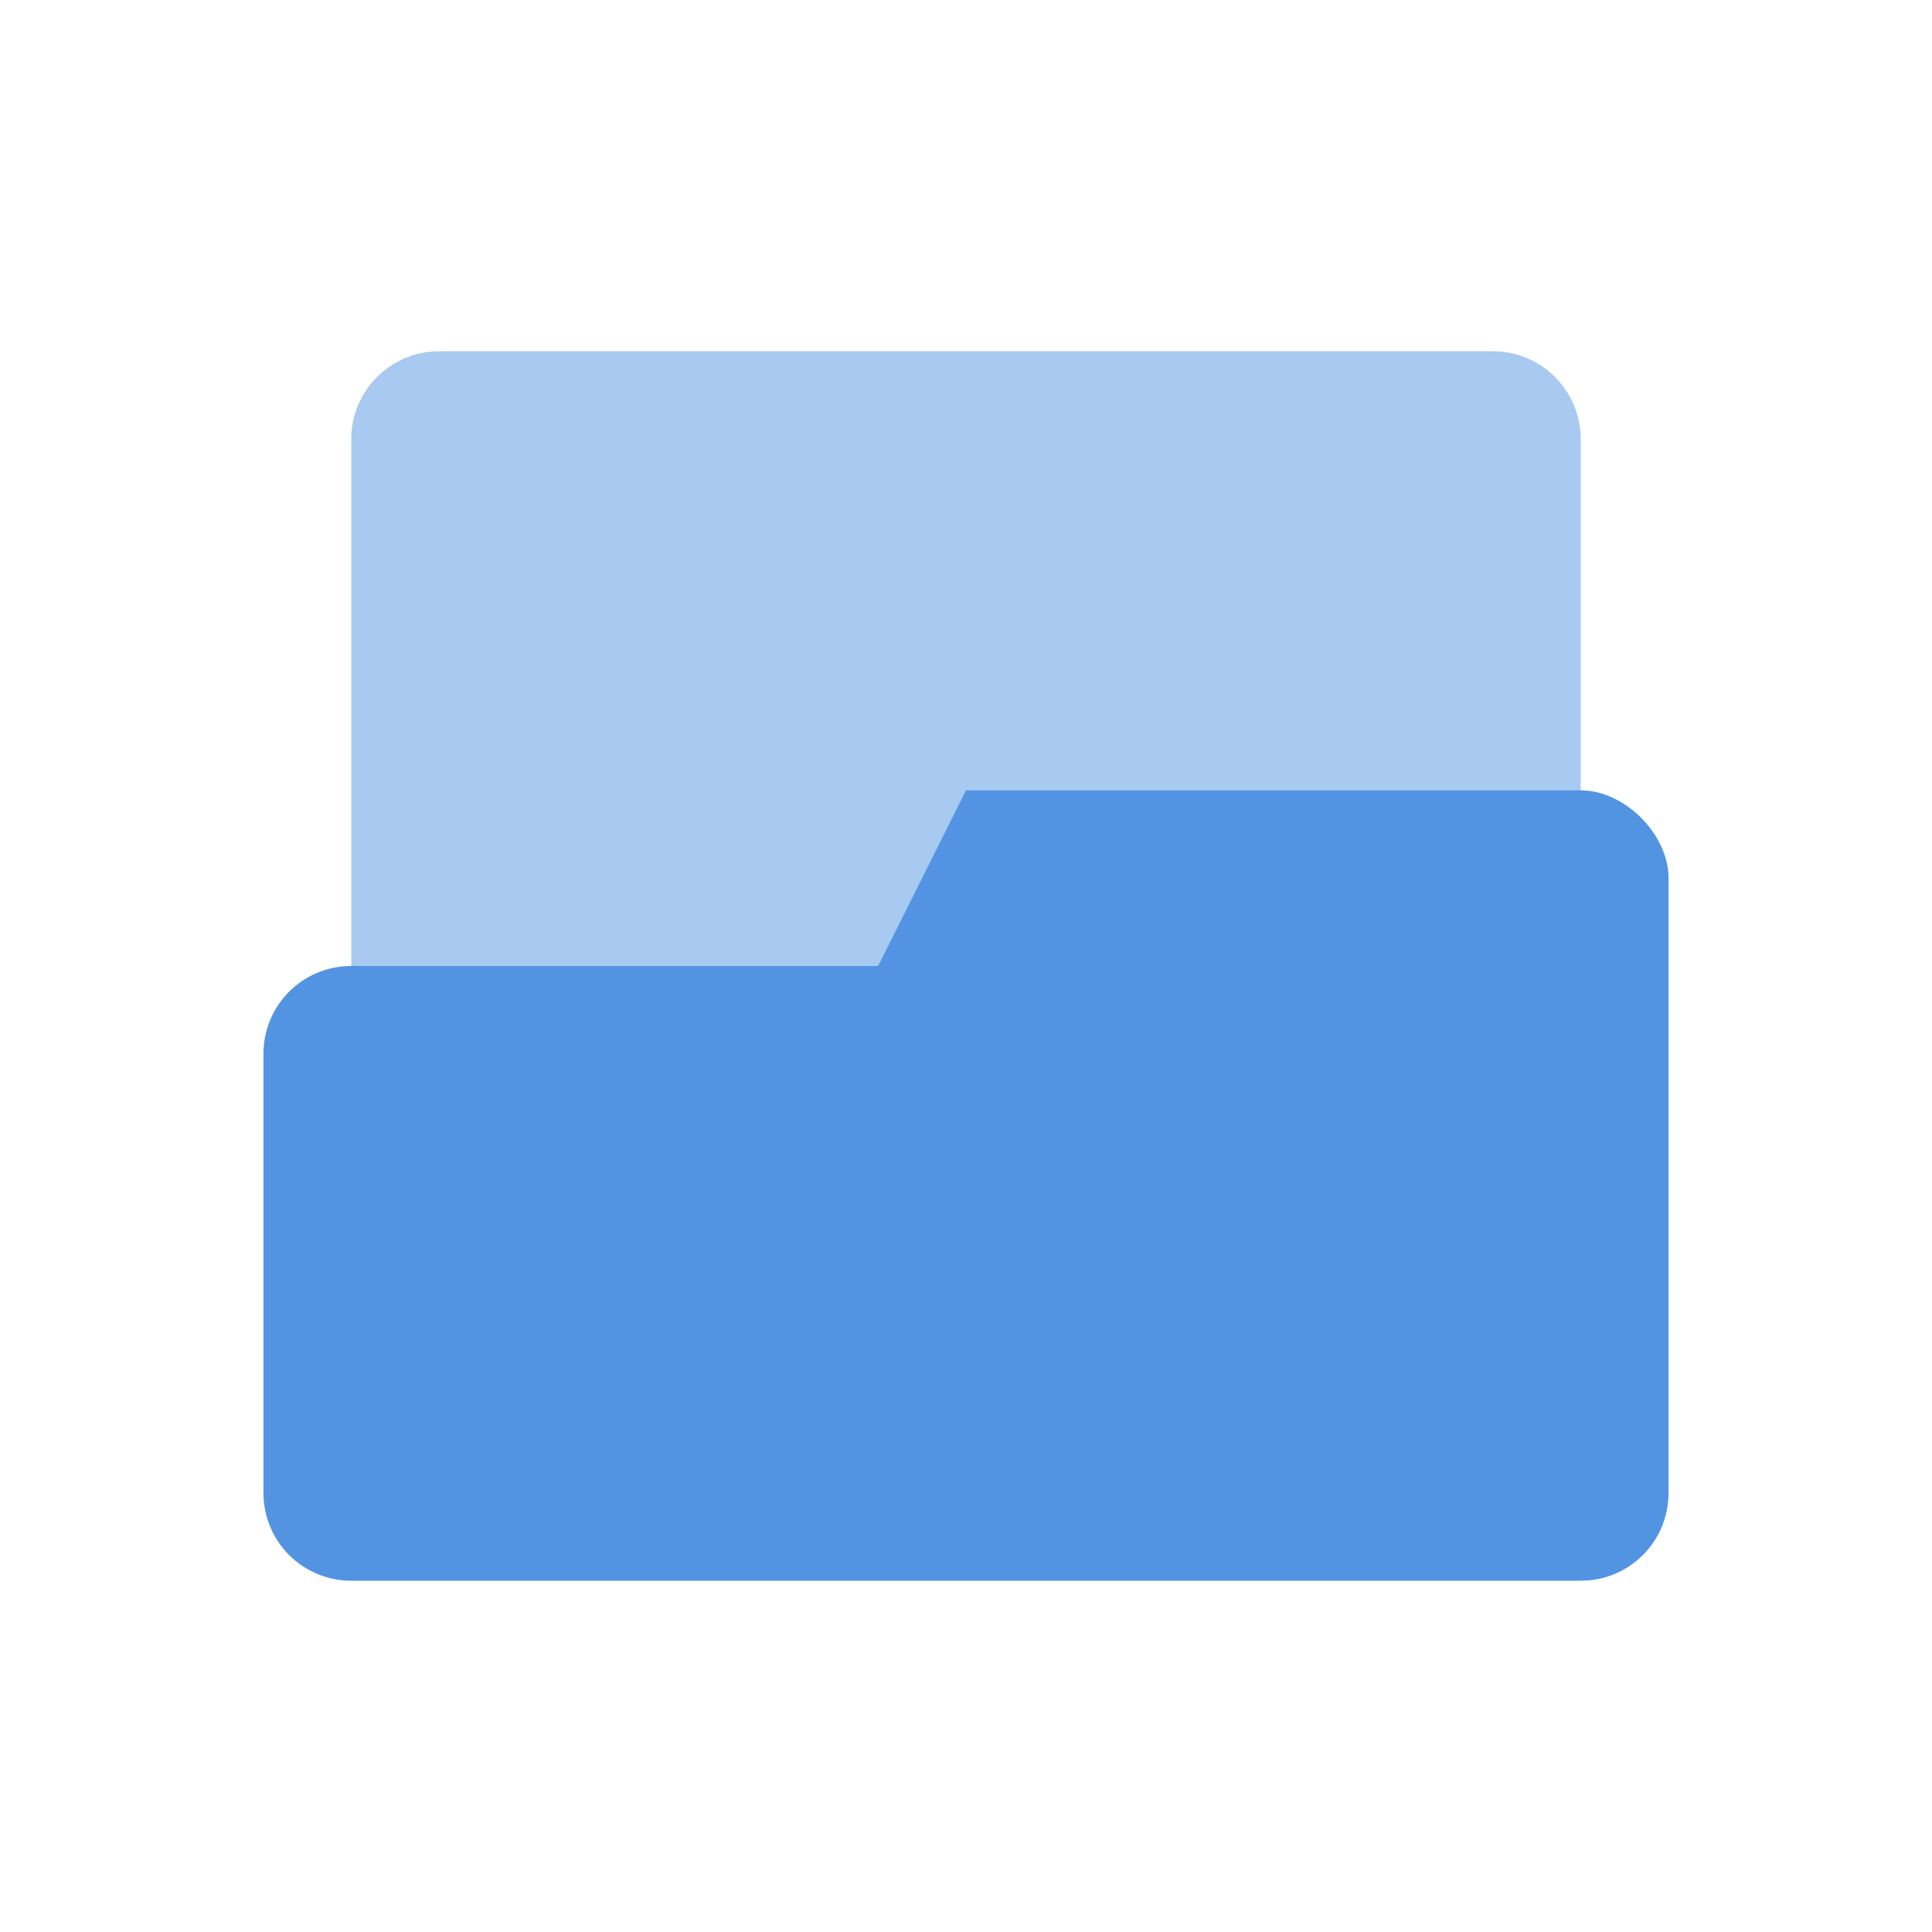
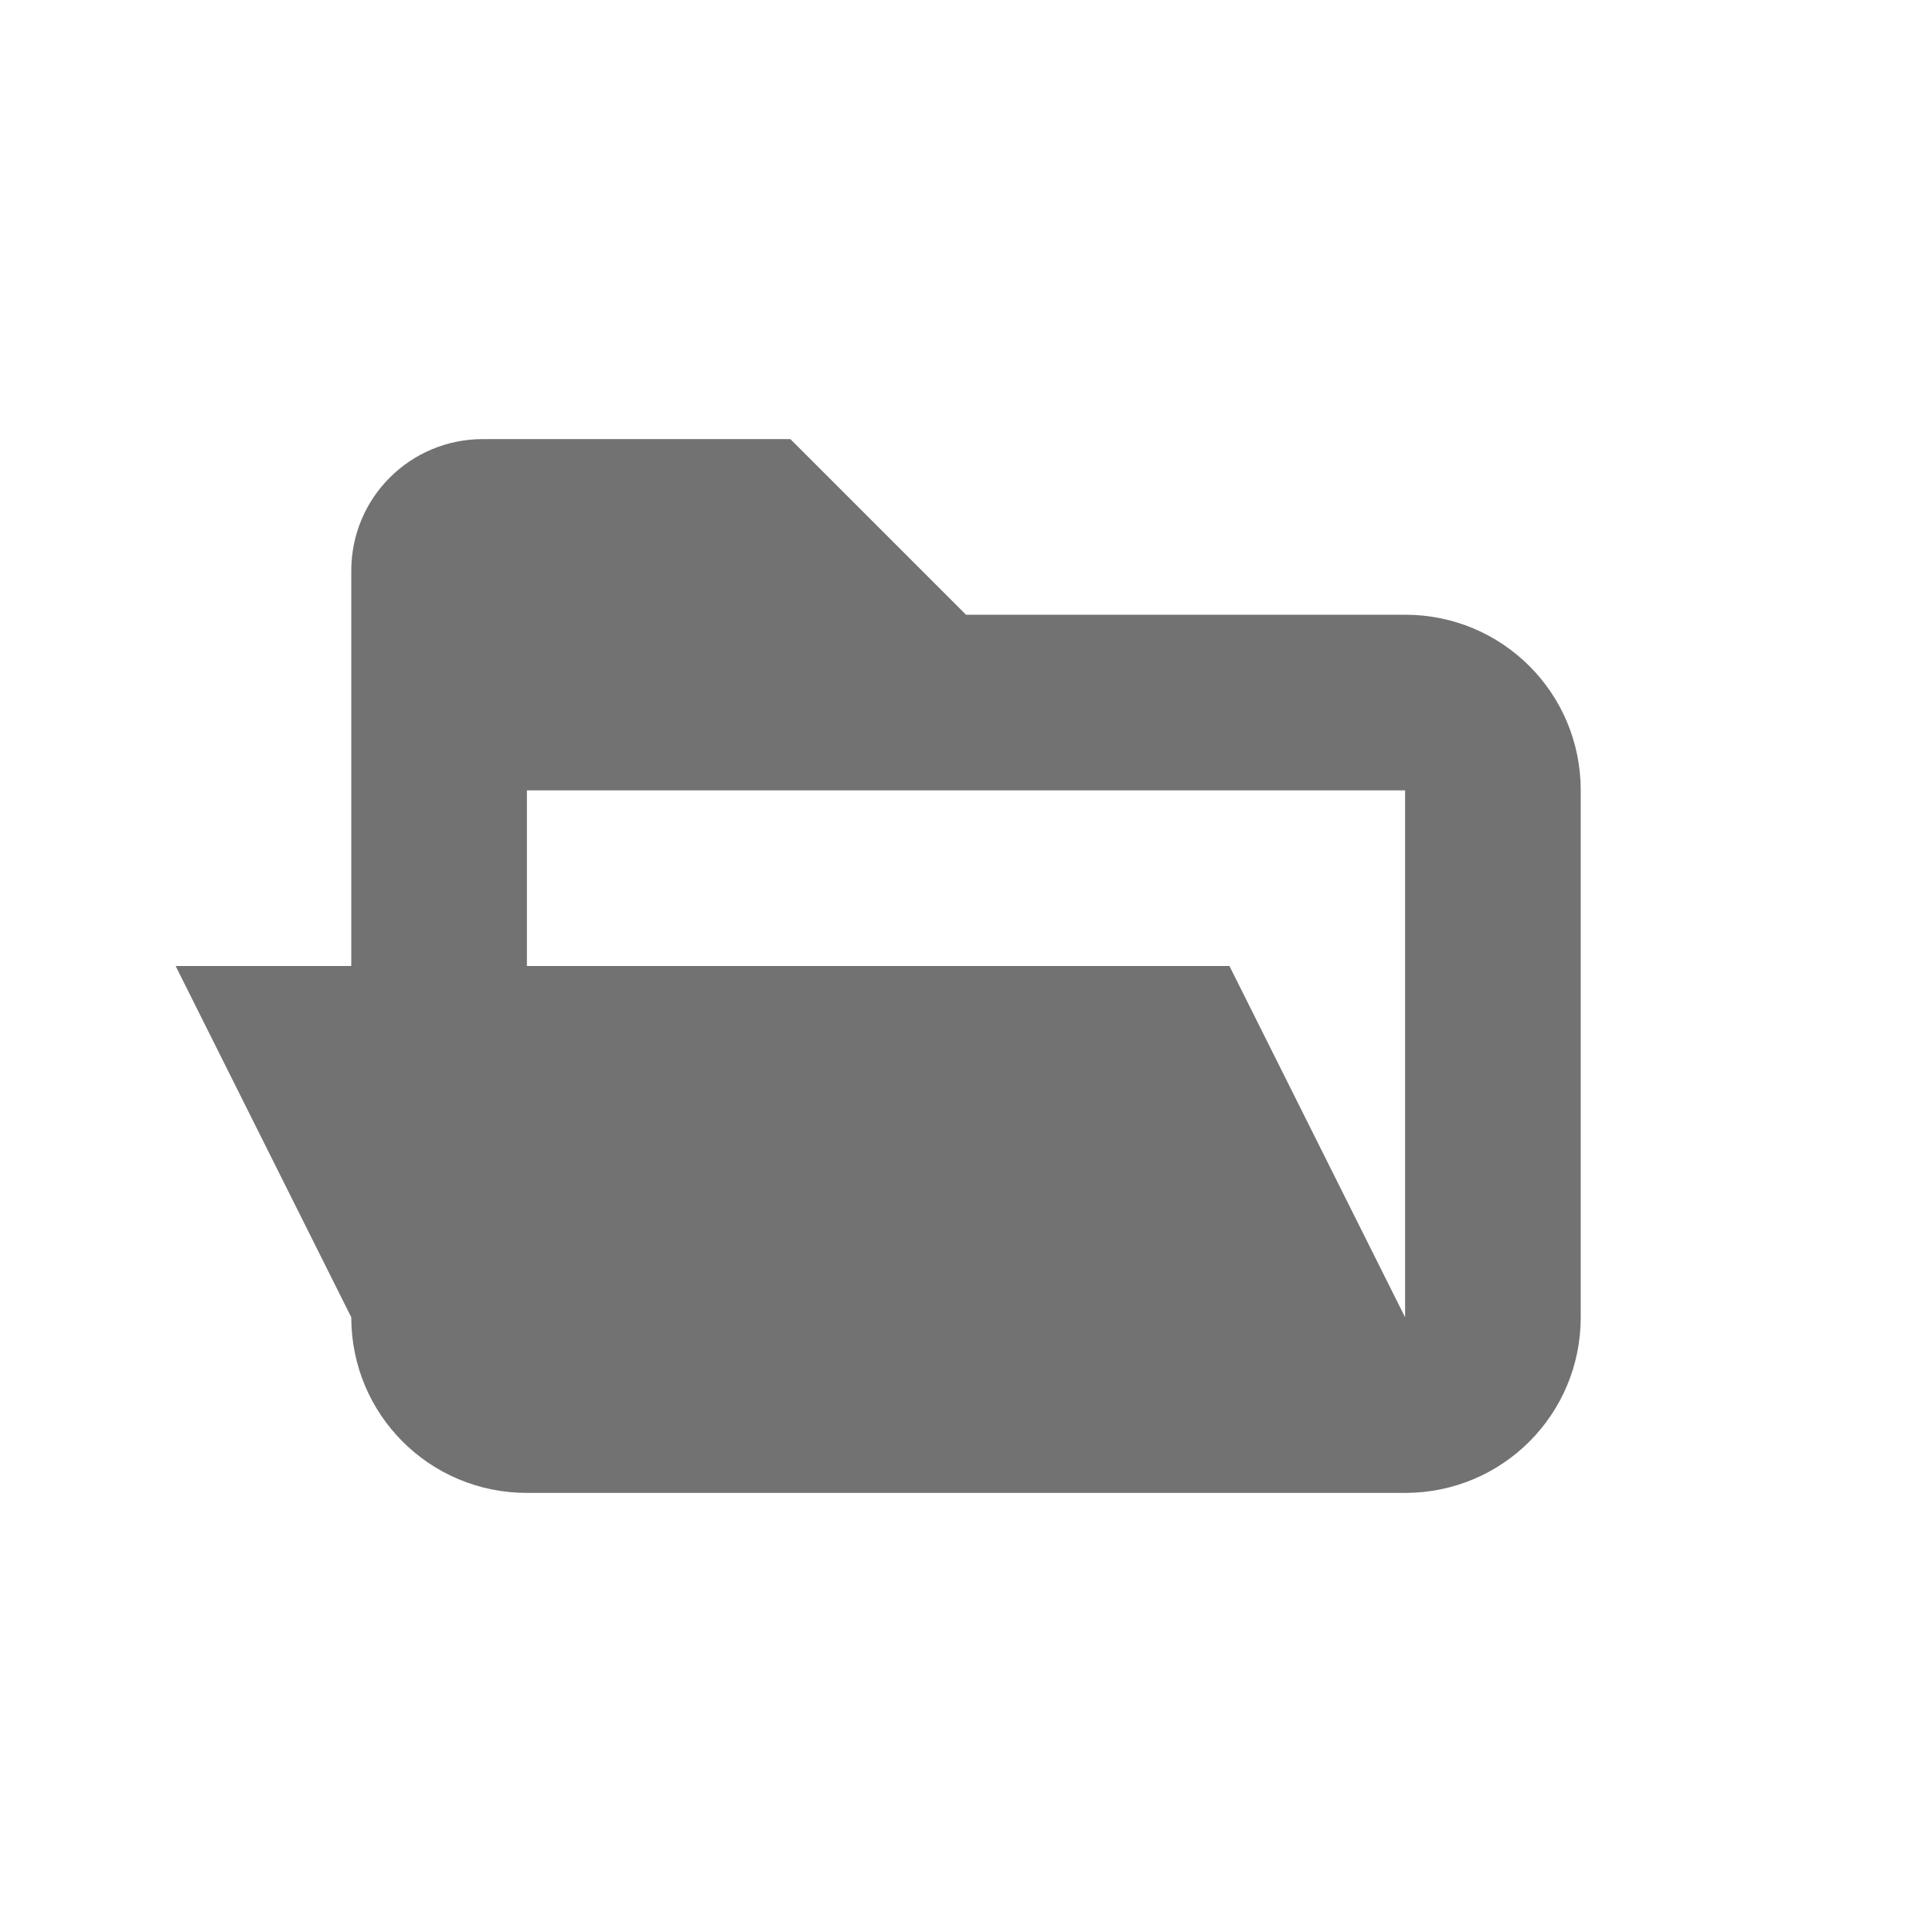
<svg xmlns="http://www.w3.org/2000/svg" width="22" height="22" version="1.1">
  <defs>
    <style id="current-color-scheme" type="text/css">.ColorScheme-Text { color:#727272; } .ColorScheme-Highlight { color:#5294e2; }</style>
  </defs>
-   <g transform="translate(3,-3)" class="ColorScheme-Highlight" fill="currentColor">
-     <rect x="1" y="7" width="14" height="11" rx="1" ry="1" enable-background="new" opacity=".5" stroke-width="1.5" style="paint-order:stroke markers fill" />
-     <path d="m8 12-1 2h-6c-0.554 0-1 0.446-1 1v5c0 0.554 0.446 1 1 1h14c0.554 0 1-0.446 1-1v-7c0-0.5-0.5-1.001-1-1z" enable-background="new" />
-   </g>
+   <path d="m5.5 5c-0.831 0-1.5 0.669-1.5 1.5v4.5h-2l2 4c0 1.108 0.892 2 2 2h10c1.108 0 2-0.892 2-2v-6c0-1.108-0.892-2-2-2h-5l-2-2h-3.5zm0.5 4h10v6l-2-4h-8v-2z" class="ColorScheme-Text" fill="currentColor" />
</svg>
